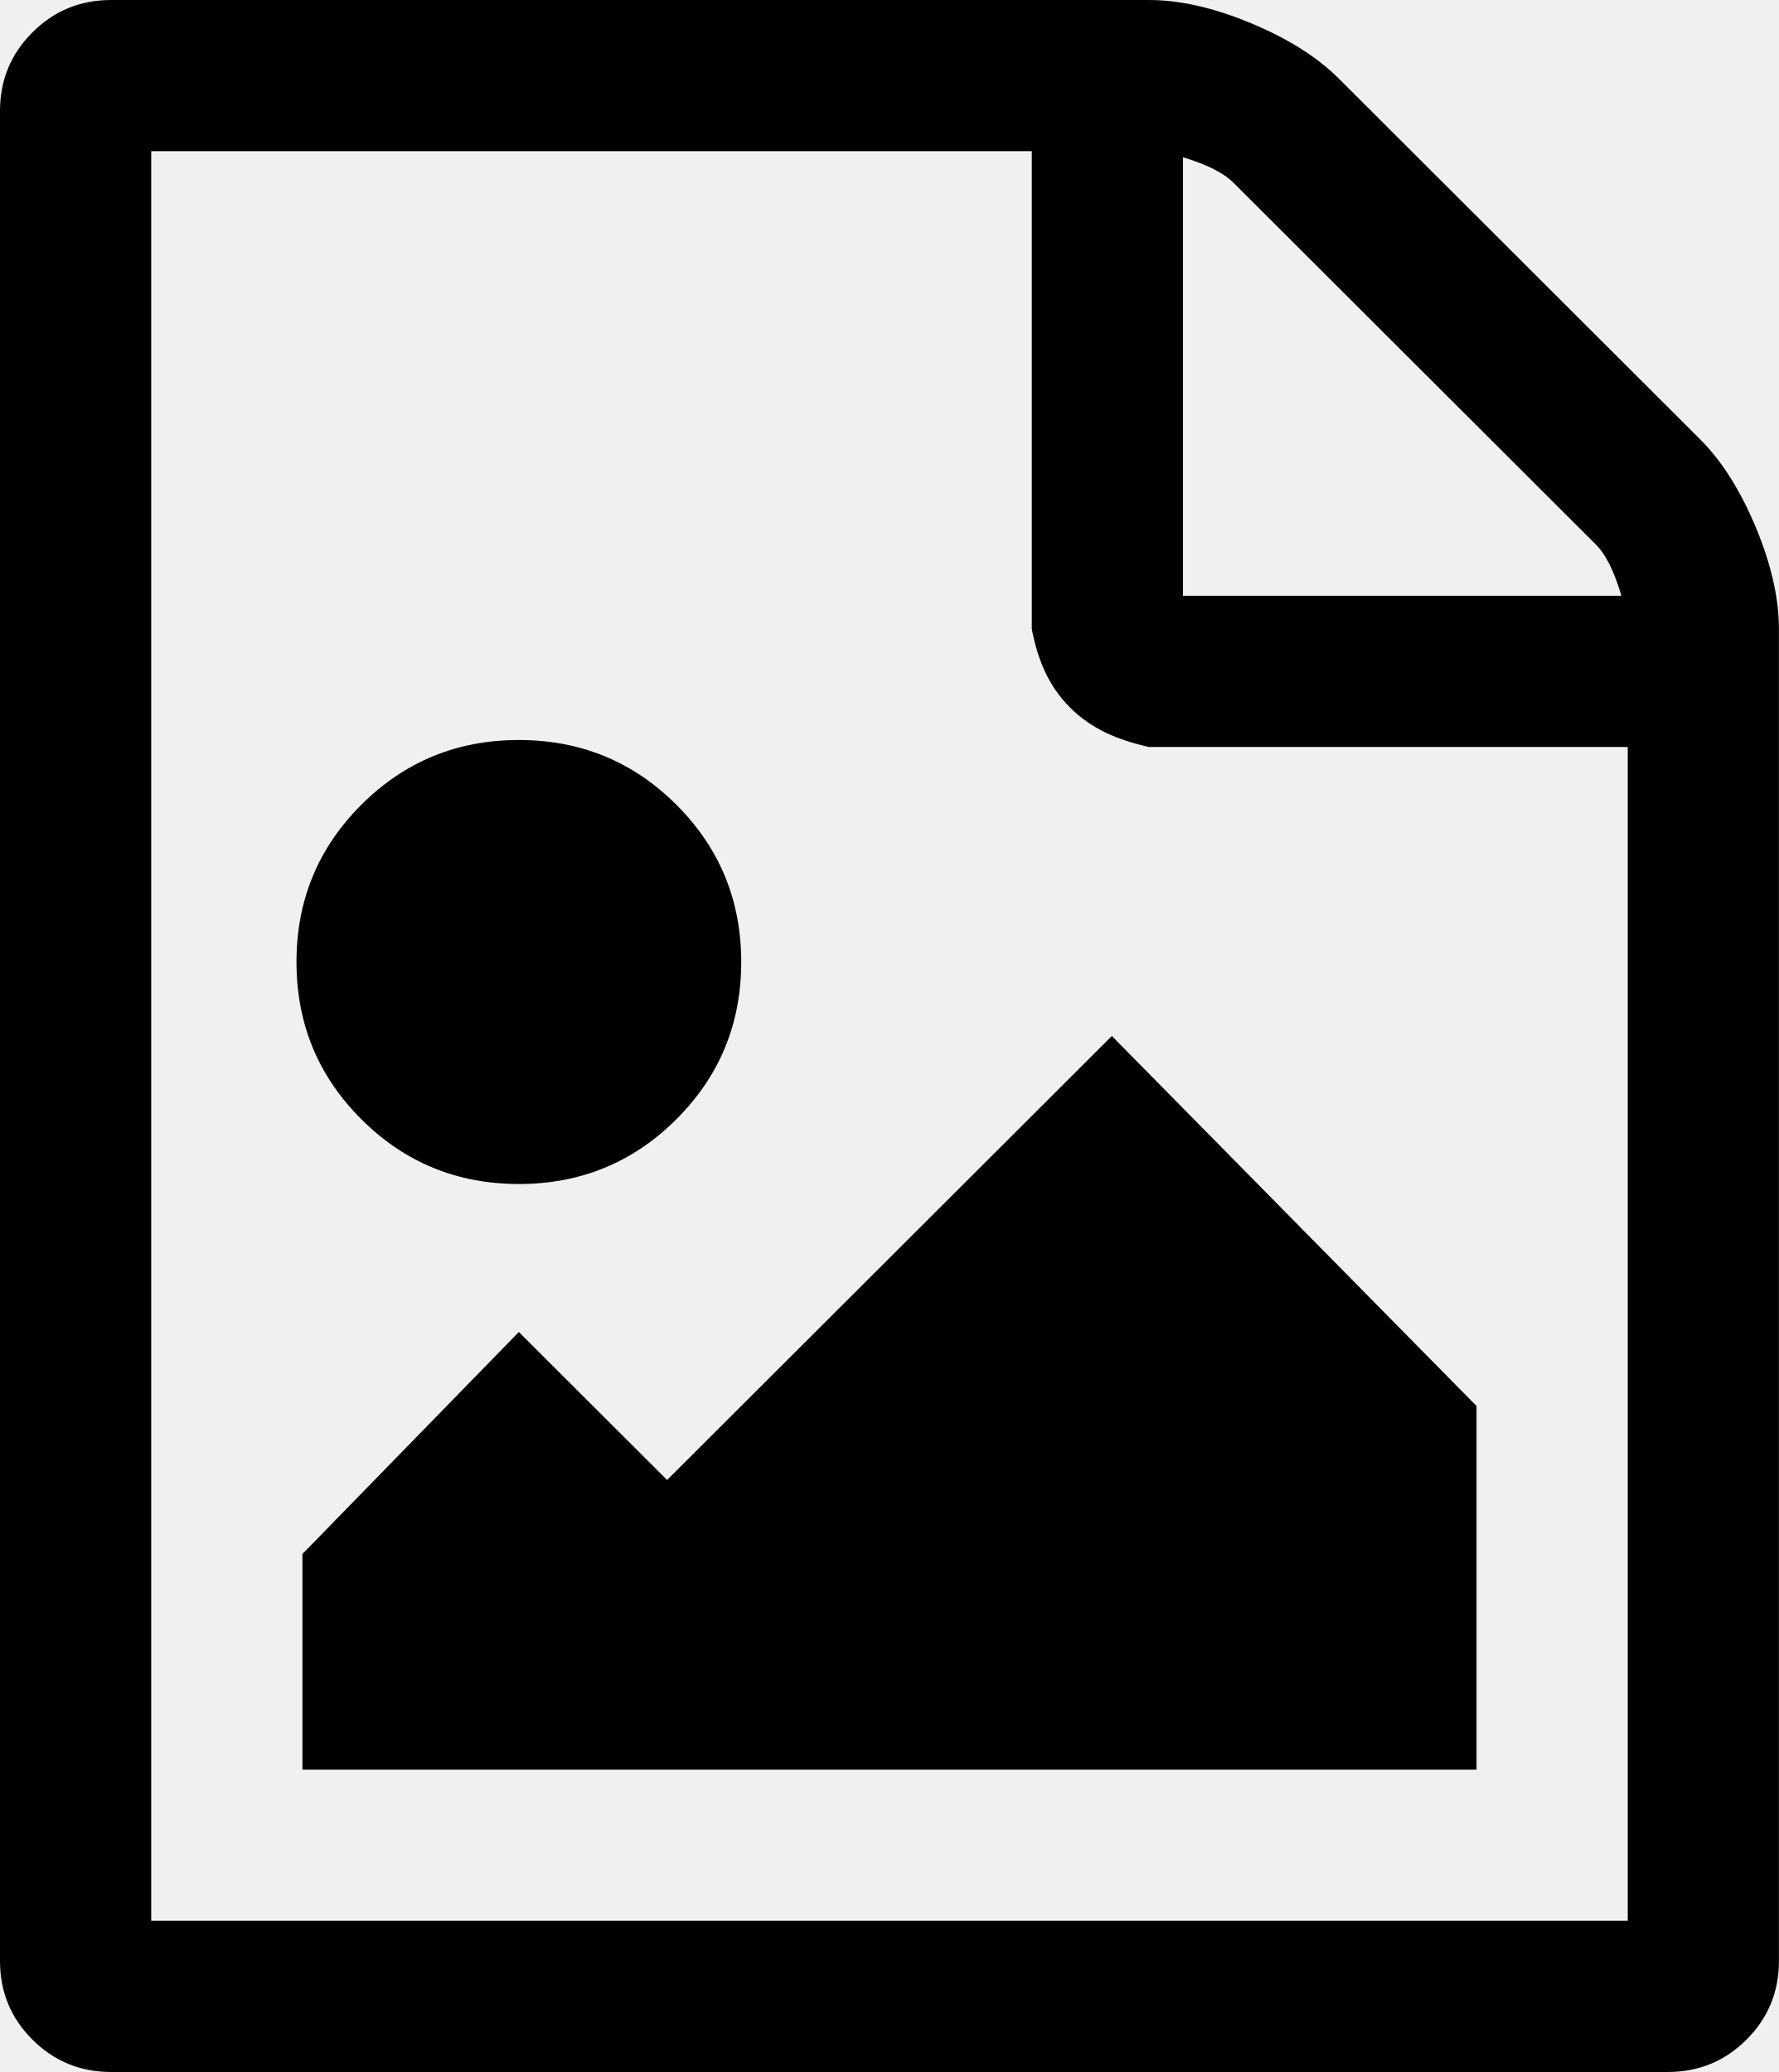
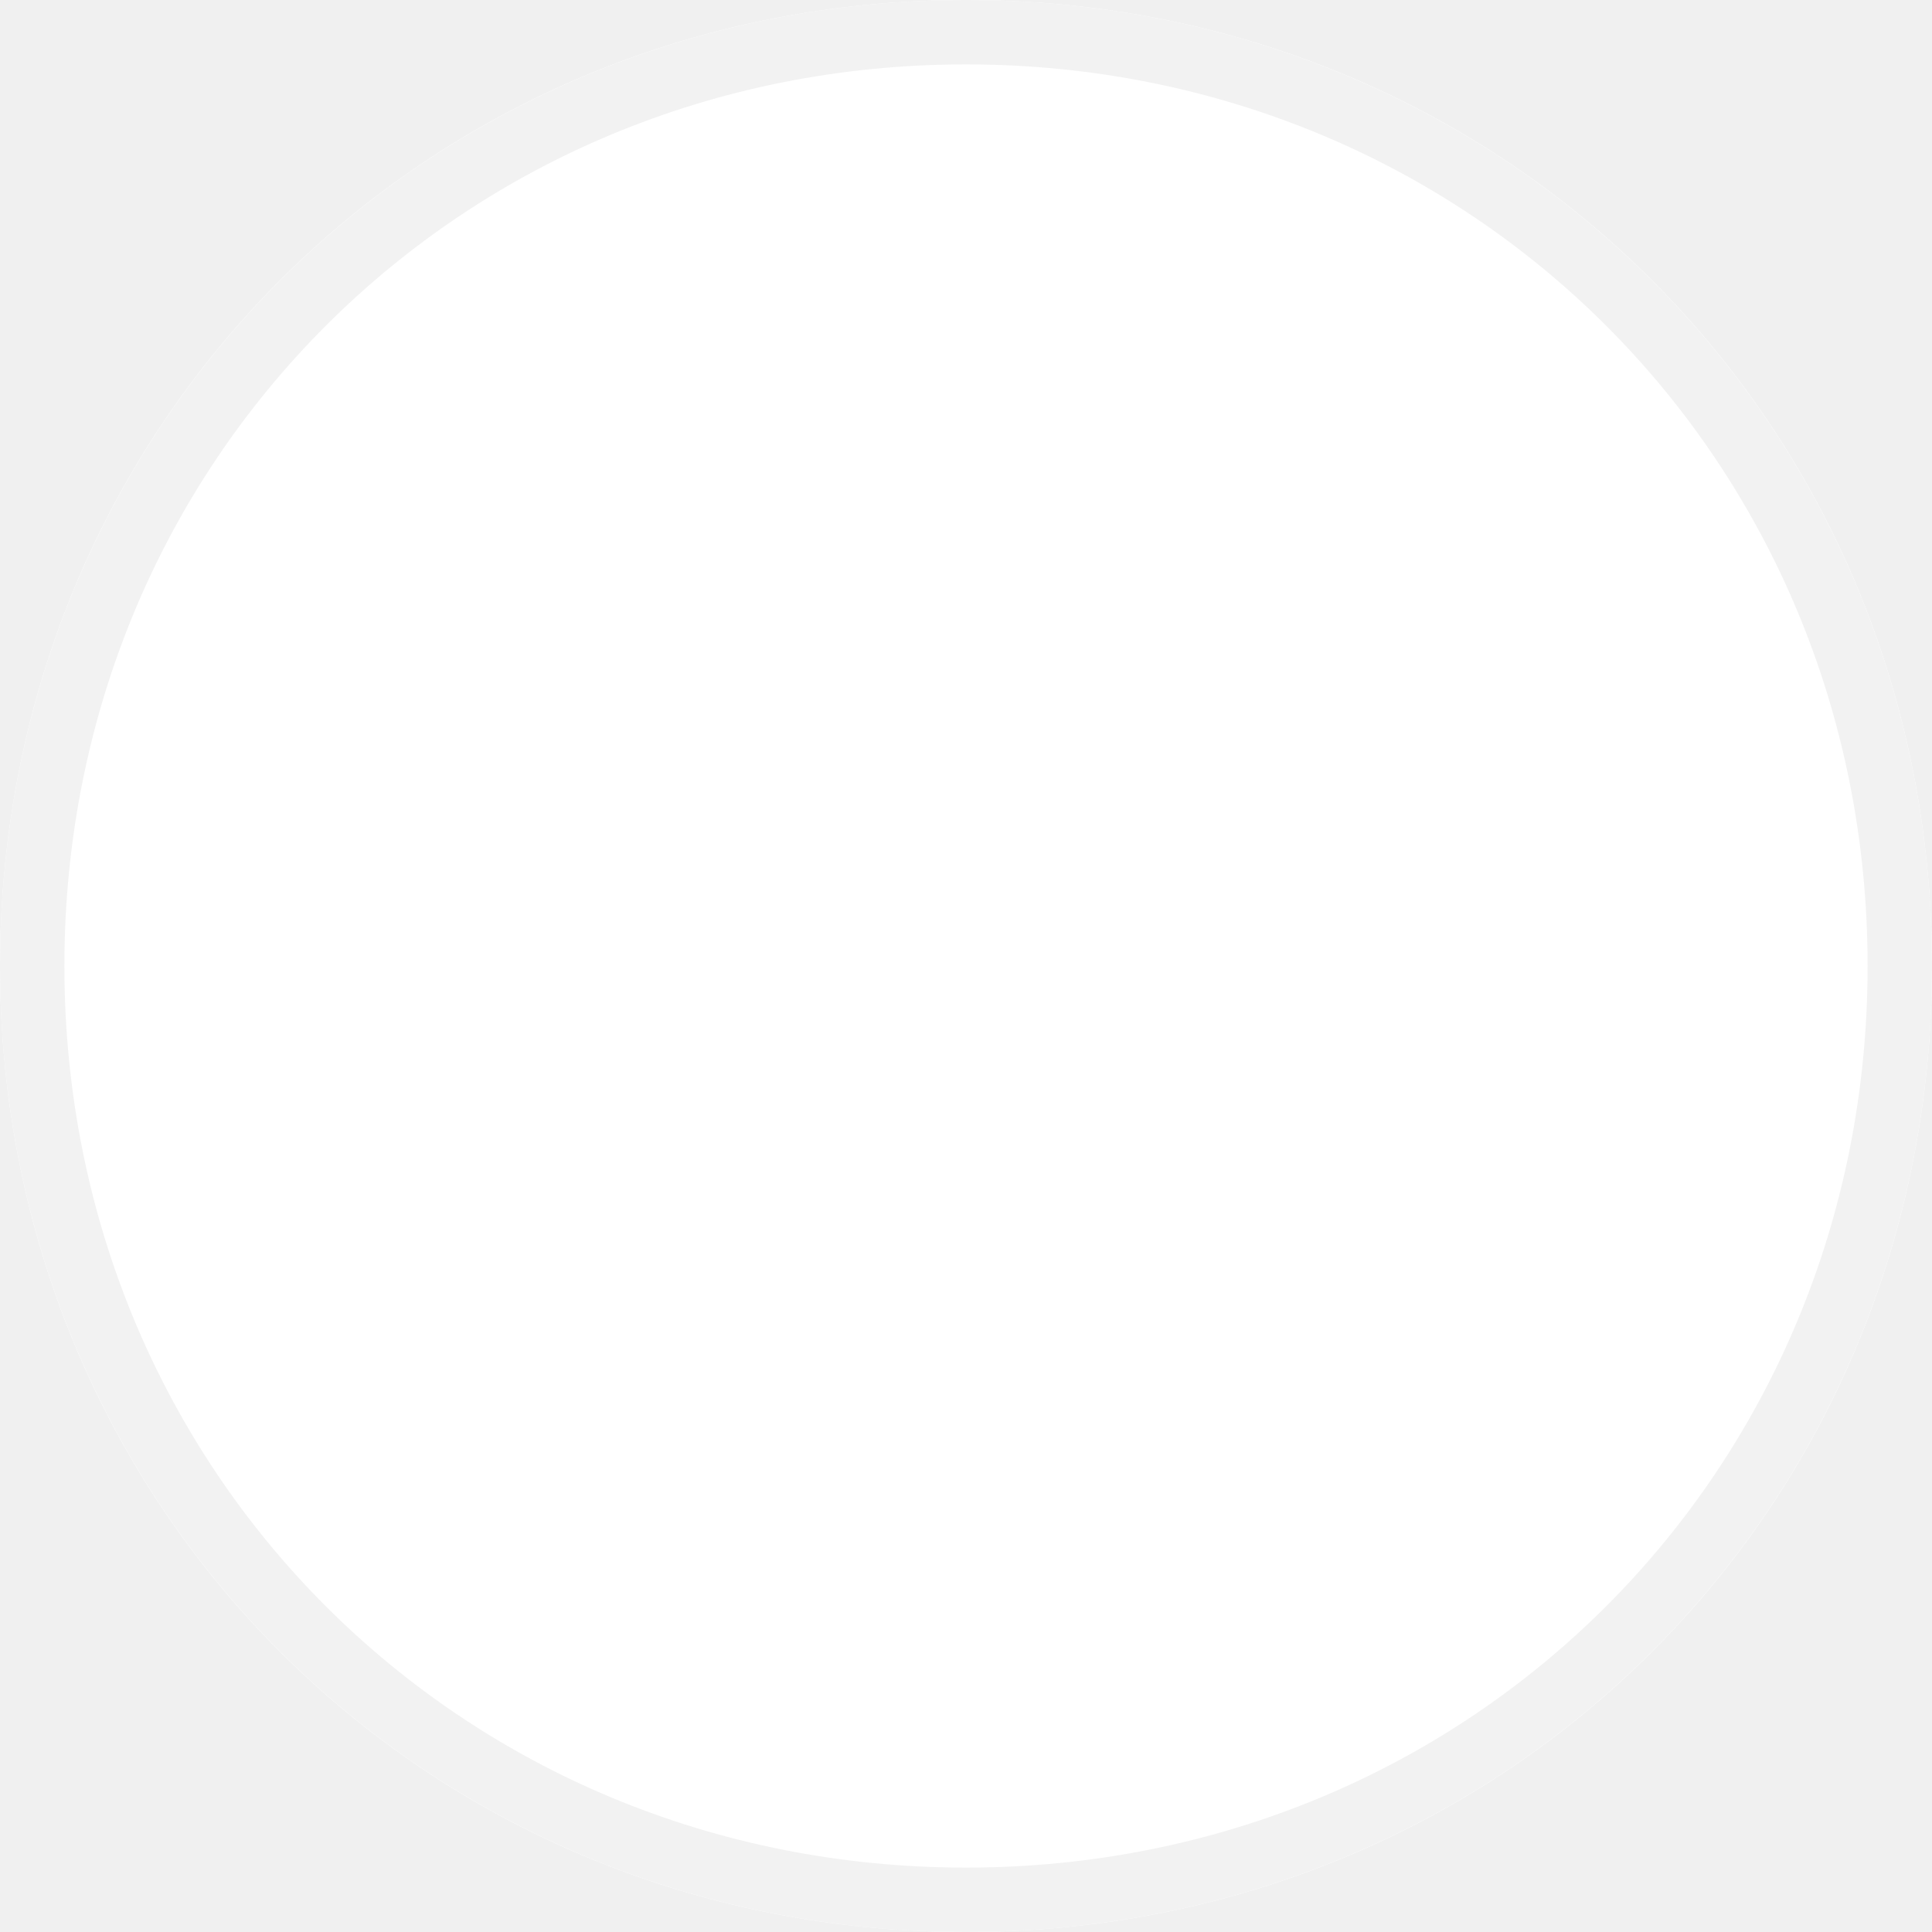
- <svg xmlns="http://www.w3.org/2000/svg" version="1.1" width="200px" height="233px">
-   <g transform="matrix(1 0 0 1 -620 -487 )">
-     <path d="M 150.521 8.842  L 191.146 49.408  C 193.576 51.836  195.66 55.129  197.396 59.29  C 199.132 63.451  200 67.265  200 70.732  L 200 220.518  C 200 223.985  198.785 226.932  196.354 229.359  C 193.924 231.786  190.972 233  187.5 233  L 12.5 233  C 9.028 233  6.076 231.786  3.646 229.359  C 1.215 226.932  0 223.985  0 220.518  L 0 12.482  C 0 9.015  1.215 6.068  3.646 3.641  C 6.076 1.214  9.028 0  12.5 0  L 129.167 0  C 132.639 0  136.458 0.867  140.625 2.6  C 144.792 4.334  148.09 6.414  150.521 8.842  Z M 138.672 20.544  C 137.63 19.503  135.851 18.55  133 17.683  L 133 67  L 182.292 67  C 181.424 64.058  180.469 62.281  179.427 61.241  L 138.672 20.544  Z M 17 216  L 183 216  L 183 84  L 129.167 84  C 125.694 83.214  122.743 82.001  120.312 79.574  C 117.882 77.147  116.667 74.199  116 70.732  L 116 17  L 17 17  L 17 216  Z M 125 116.5  L 166 158.107  L 166 199  L 34 199  L 34 174.75  L 58.333 149.786  L 75 166.429  L 125 116.5  Z M 76.042 125.862  C 71.181 130.716  65.278 133.143  58.333 133.143  C 51.389 133.143  45.486 130.716  40.625 125.862  C 35.764 121.007  33.333 115.113  33.333 108.179  C 33.333 101.244  35.764 95.35  40.625 90.496  C 45.486 85.641  51.389 83.214  58.333 83.214  C 65.278 83.214  71.181 85.641  76.042 90.496  C 80.903 95.35  83.333 101.244  83.333 108.179  C 83.333 115.113  80.903 121.007  76.042 125.862  Z " fill-rule="nonzero" fill="#000000" stroke="none" transform="matrix(1 0 0 1 620 487 )" />
-   </g>
+ <svg xmlns="http://www.w3.org/2000/svg" version="1.1" width="30px" height="30px" viewBox="1441 394  30 30">
+   <path d="M 1456 394  C 1464.4 394  1471 400.6  1471 409  C 1471 417.4  1464.4 424  1456 424  C 1447.6 424  1441 417.4  1441 409  C 1441 400.6  1447.6 394  1456 394  Z " fill-rule="nonzero" fill="#ffffff" stroke="none" />
+   <path d="M 1456 394.5  C 1464.12 394.5  1470.5 400.88  1470.5 409  C 1470.5 417.12  1464.12 423.5  1456 423.5  C 1447.88 423.5  1441.5 417.12  1441.5 409  C 1441.5 400.88  1447.88 394.5  1456 394.5  Z " stroke-width="1" stroke="#f2f2f2" fill="none" />
</svg>
